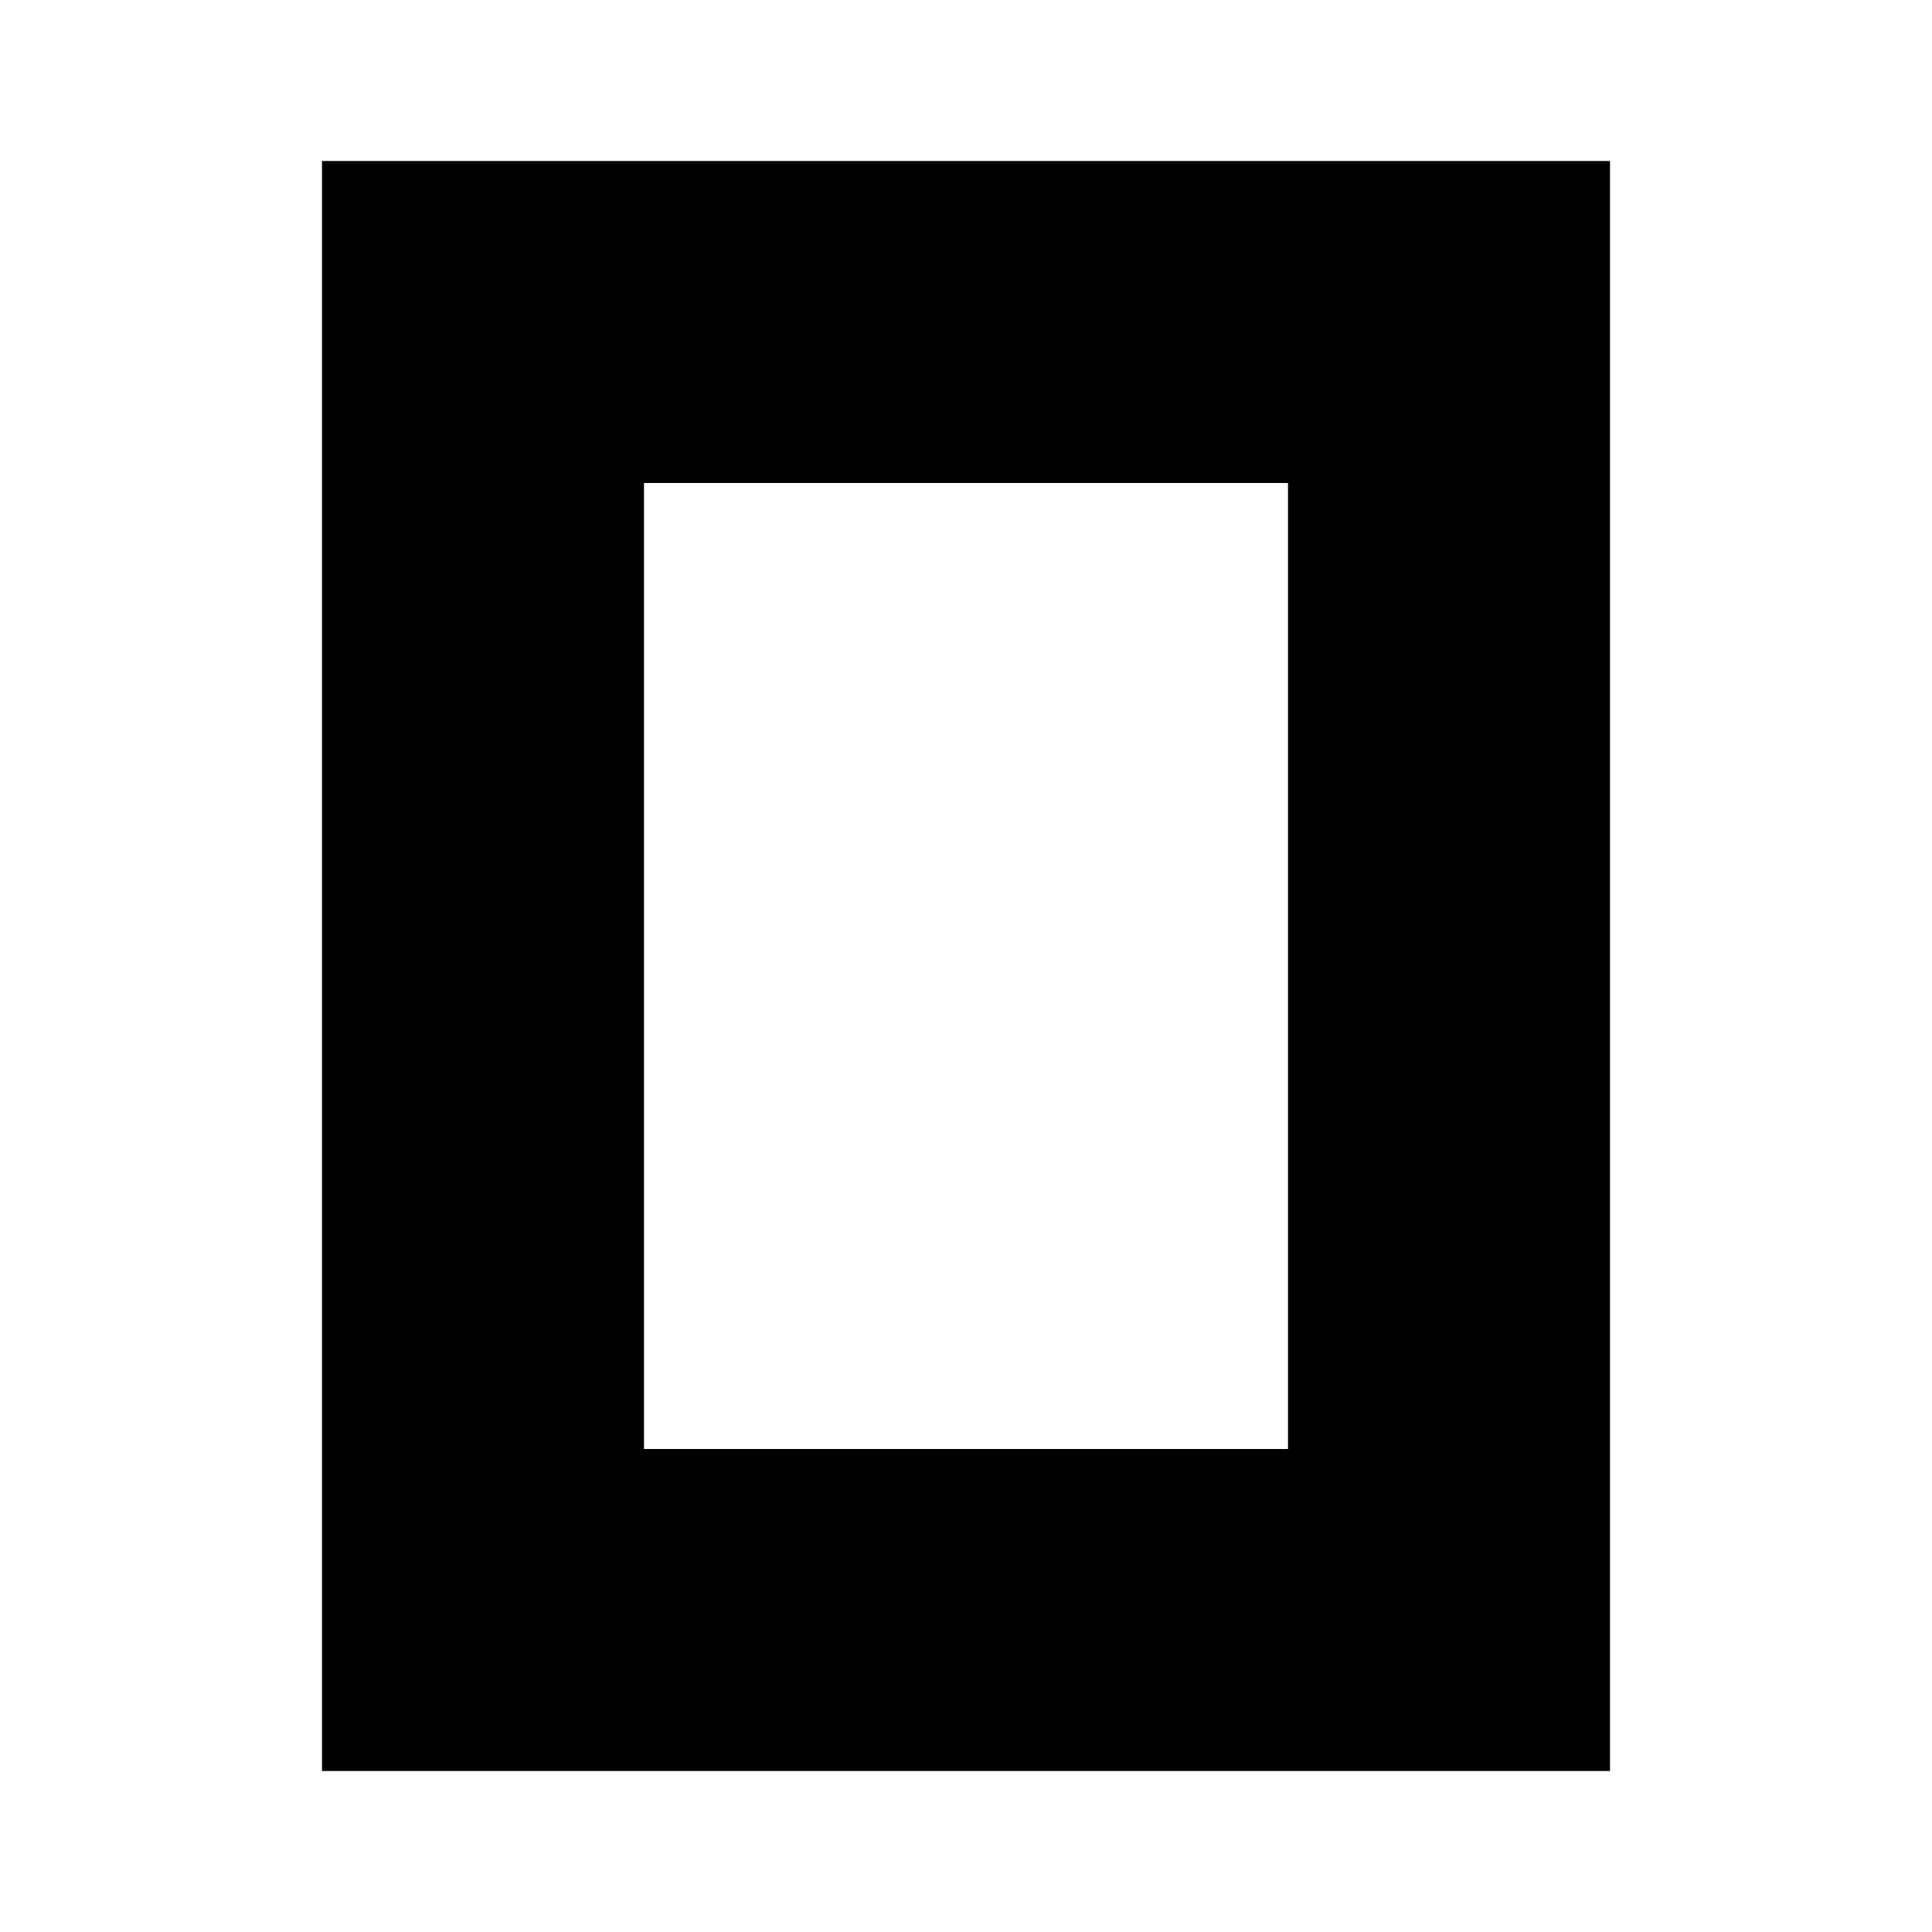
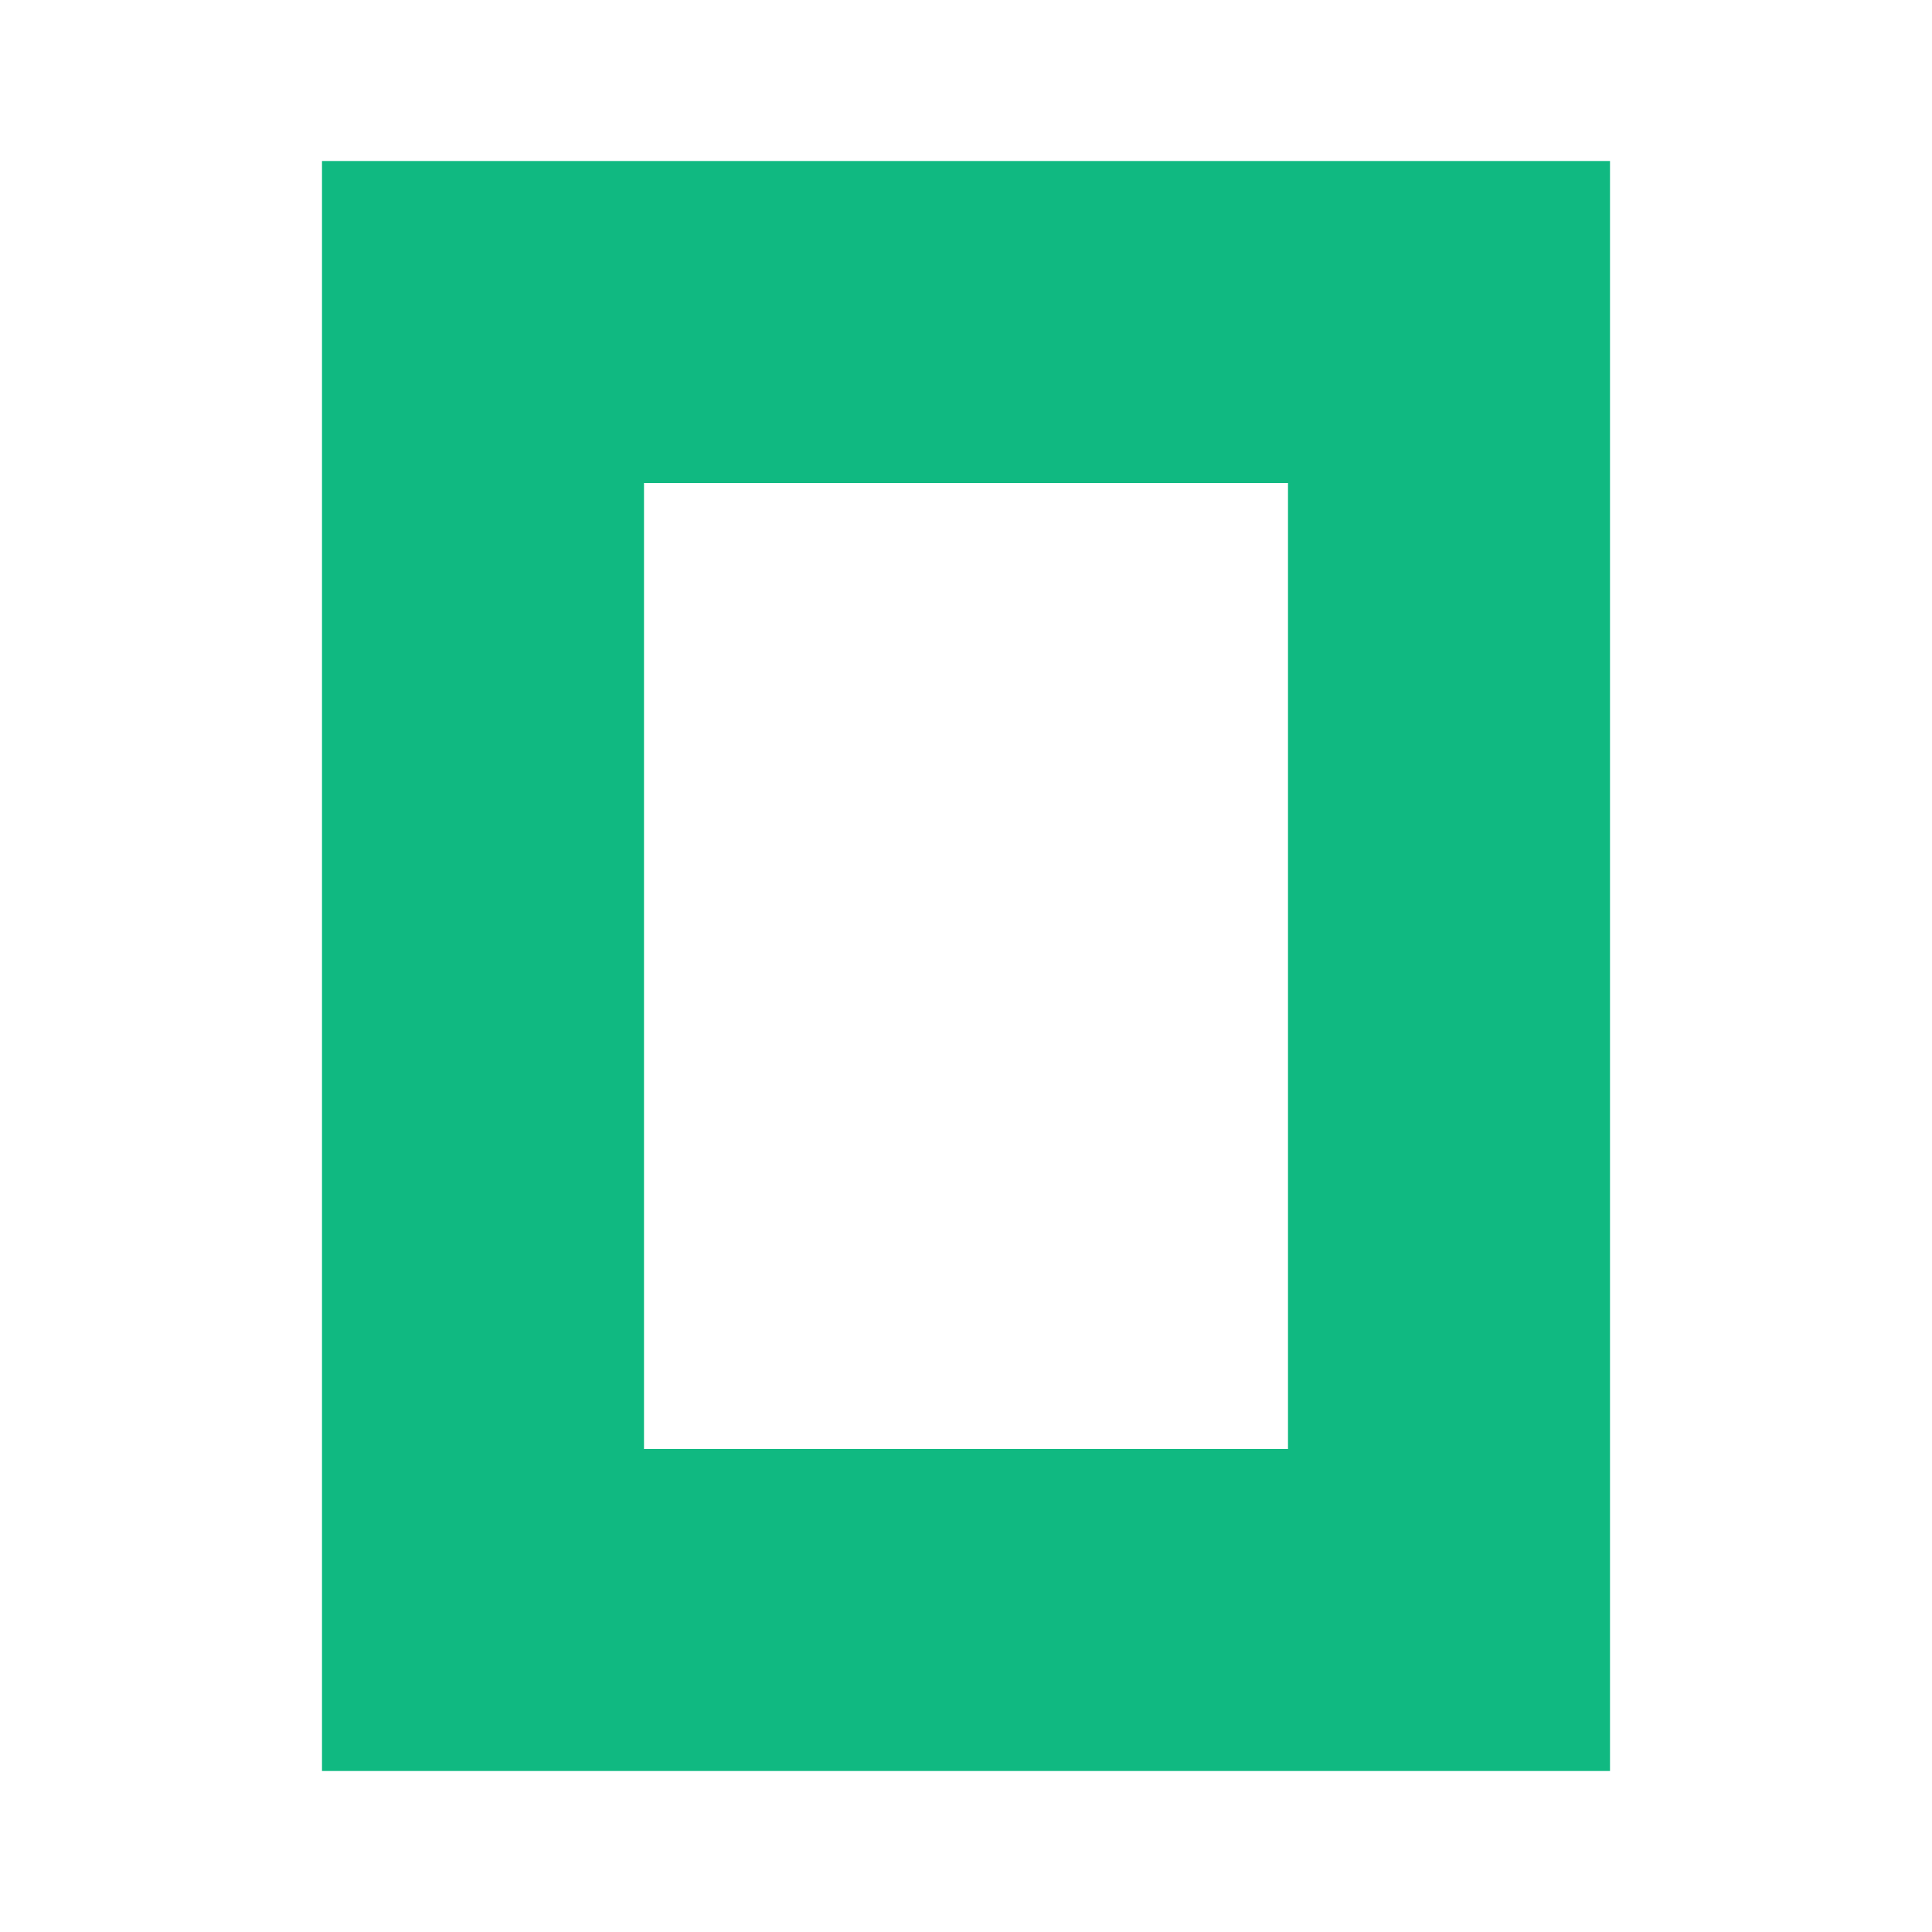
- <svg xmlns="http://www.w3.org/2000/svg" fill="currentColor" fill-rule="evenodd" height="1em" style="flex:none;line-height:1" viewBox="0 0 24 24" width="1em">
+ <svg xmlns="http://www.w3.org/2000/svg" fill="#10B981" fill-rule="evenodd" height="1em" style="flex:none;line-height:1" viewBox="0 0 24 24" width="1em">
  <path d="M16 6H8v12h8V6zm4 16H4V2h16v20z" />
</svg>
